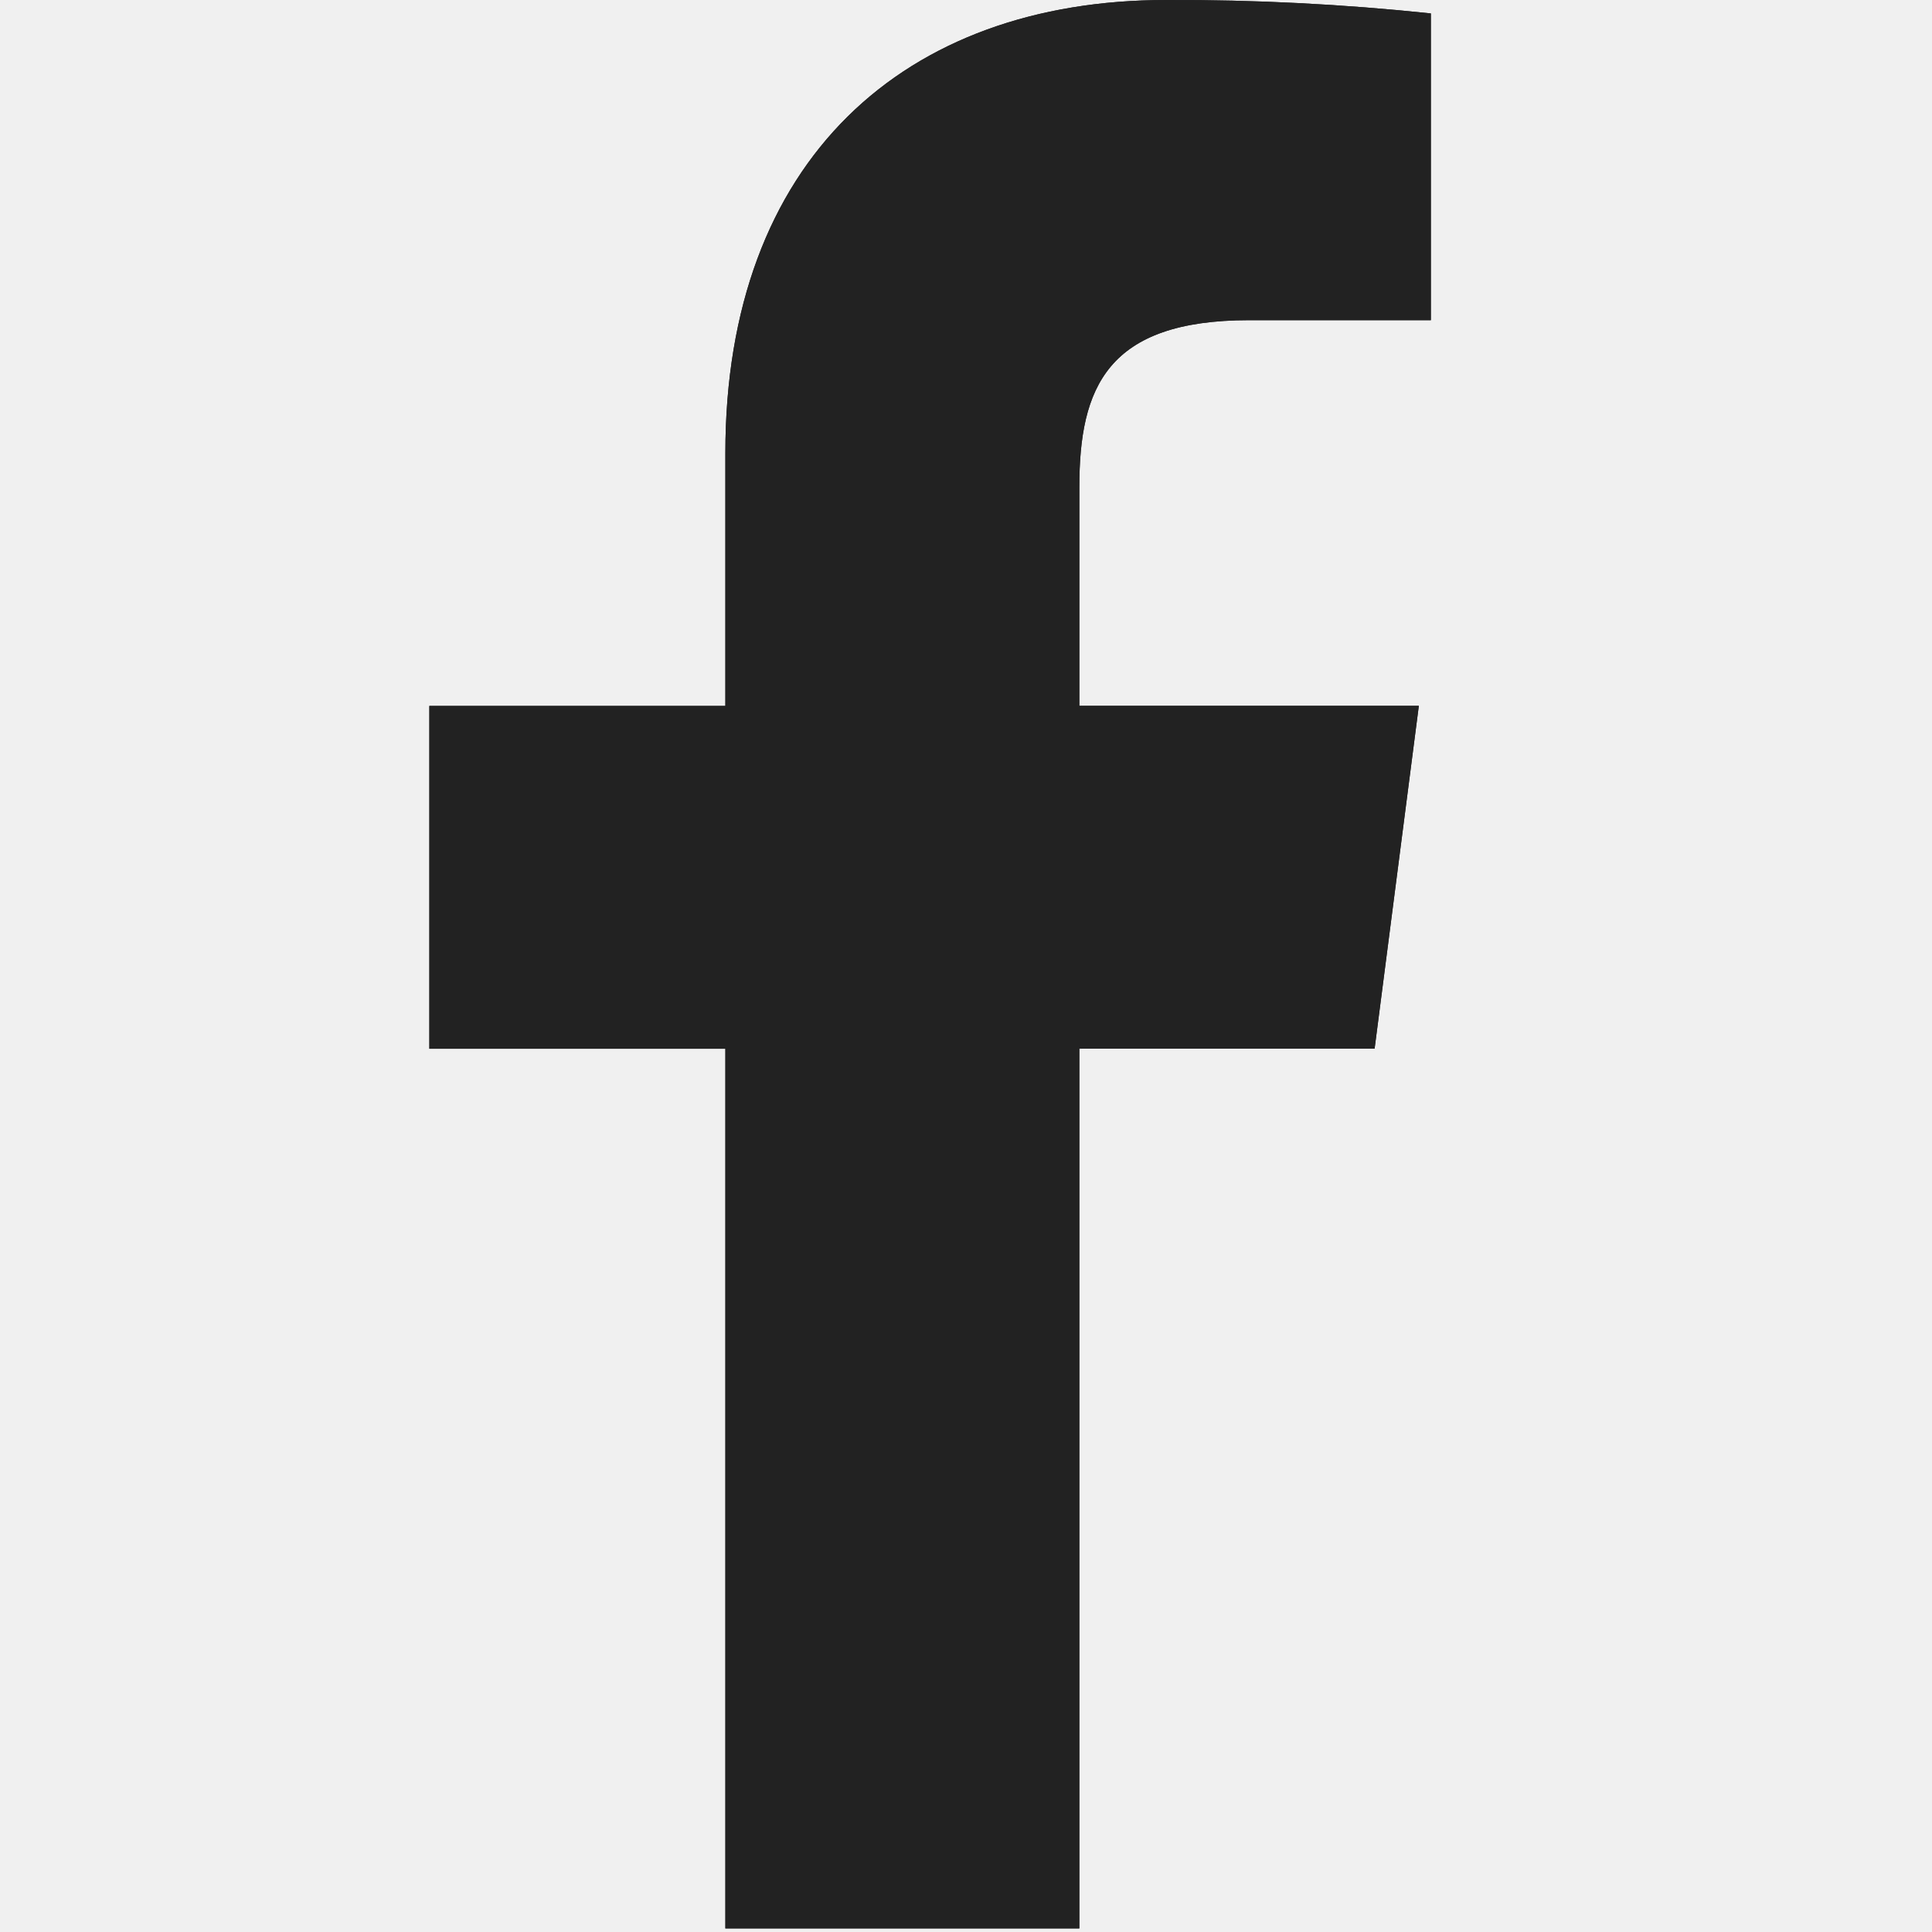
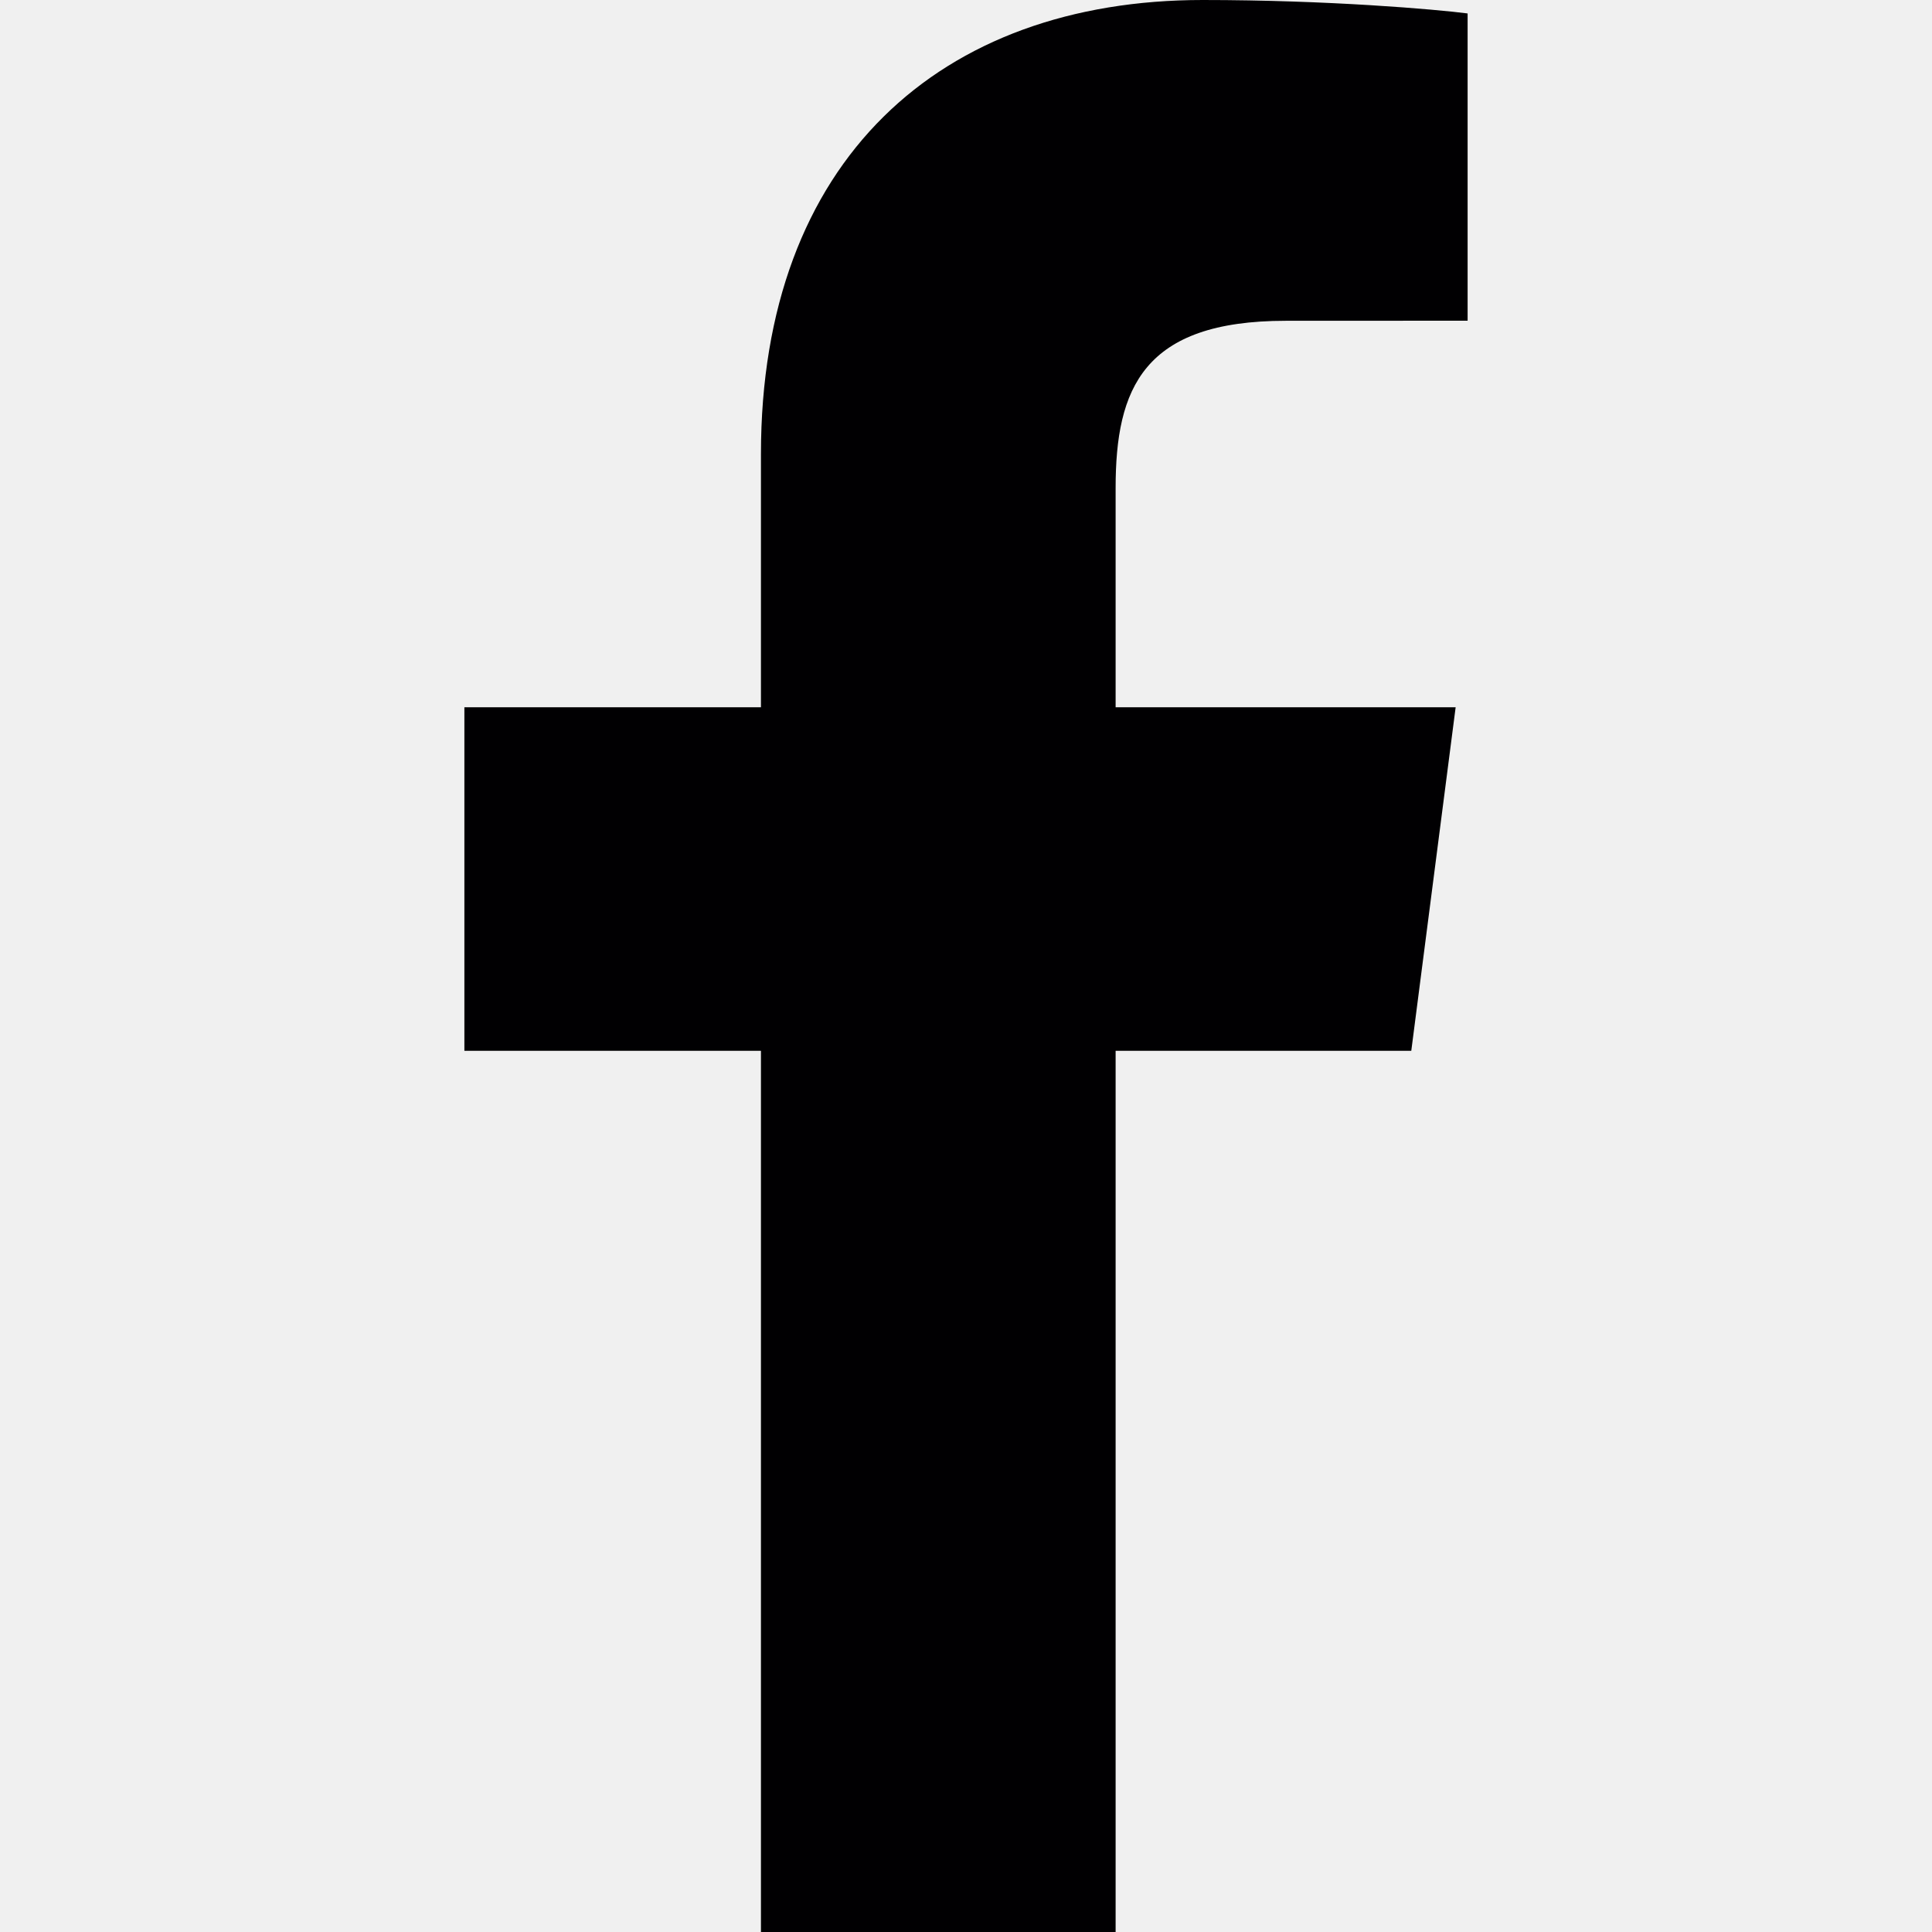
- <svg xmlns="http://www.w3.org/2000/svg" xmlns:xlink="http://www.w3.org/1999/xlink" width="18" height="18" viewBox="0 0 18 18">
-   <defs>
-     <path id="a" d="M10.056 17.967V9.77h2.751l.412-3.194h-3.163V4.538c0-.925.257-1.555 1.583-1.555h1.692V.125A22.643 22.643 0 0 0 10.866 0C8.427 0 6.758 1.488 6.758 4.222v2.355H4v3.194h2.758v8.196h3.298z" />
-   </defs>
-   <g fill="none" fill-rule="evenodd">
-     <mask id="b" fill="#fff">
-       <use xlink:href="#a" />
-     </mask>
-     <use fill="#262628" xlink:href="#a" />
-     <g fill="#222" mask="url(#b)">
-       <path d="M0 0h18v18H0z" />
-     </g>
+ <svg xmlns="http://www.w3.org/2000/svg" version="1.1" id="Capa_1" x="0px" y="0px" viewBox="0 0 155.139 155.139" style="enable-background:new 0 0 155.139 155.139;" xml:space="preserve">
+   <g>
+     <path id="f_1_" style="fill:#010002;" d="M89.584,155.139V84.378h23.742l3.562-27.585H89.584V39.184                                              c0-7.984,2.208-13.425,13.67-13.425l14.595-0.006V1.08C115.325,0.752,106.661,0,96.577,0C75.52,0,61.104,12.853,61.104,36.452                                              v20.341H37.29v27.585h23.814v70.761H89.584z" />
+   </g>
+   <g>
+   </g>
+   <g>
+   </g>
+   <g>
+   </g>
+   <g>
+   </g>
+   <g>
+   </g>
+   <g>
+   </g>
+   <g>
+   </g>
+   <g>
+   </g>
+   <g>
+   </g>
+   <g>
+   </g>
+   <g>
+   </g>
+   <g>
+   </g>
+   <g>
+   </g>
+   <g>
+   </g>
+   <g>
  </g>
</svg>
